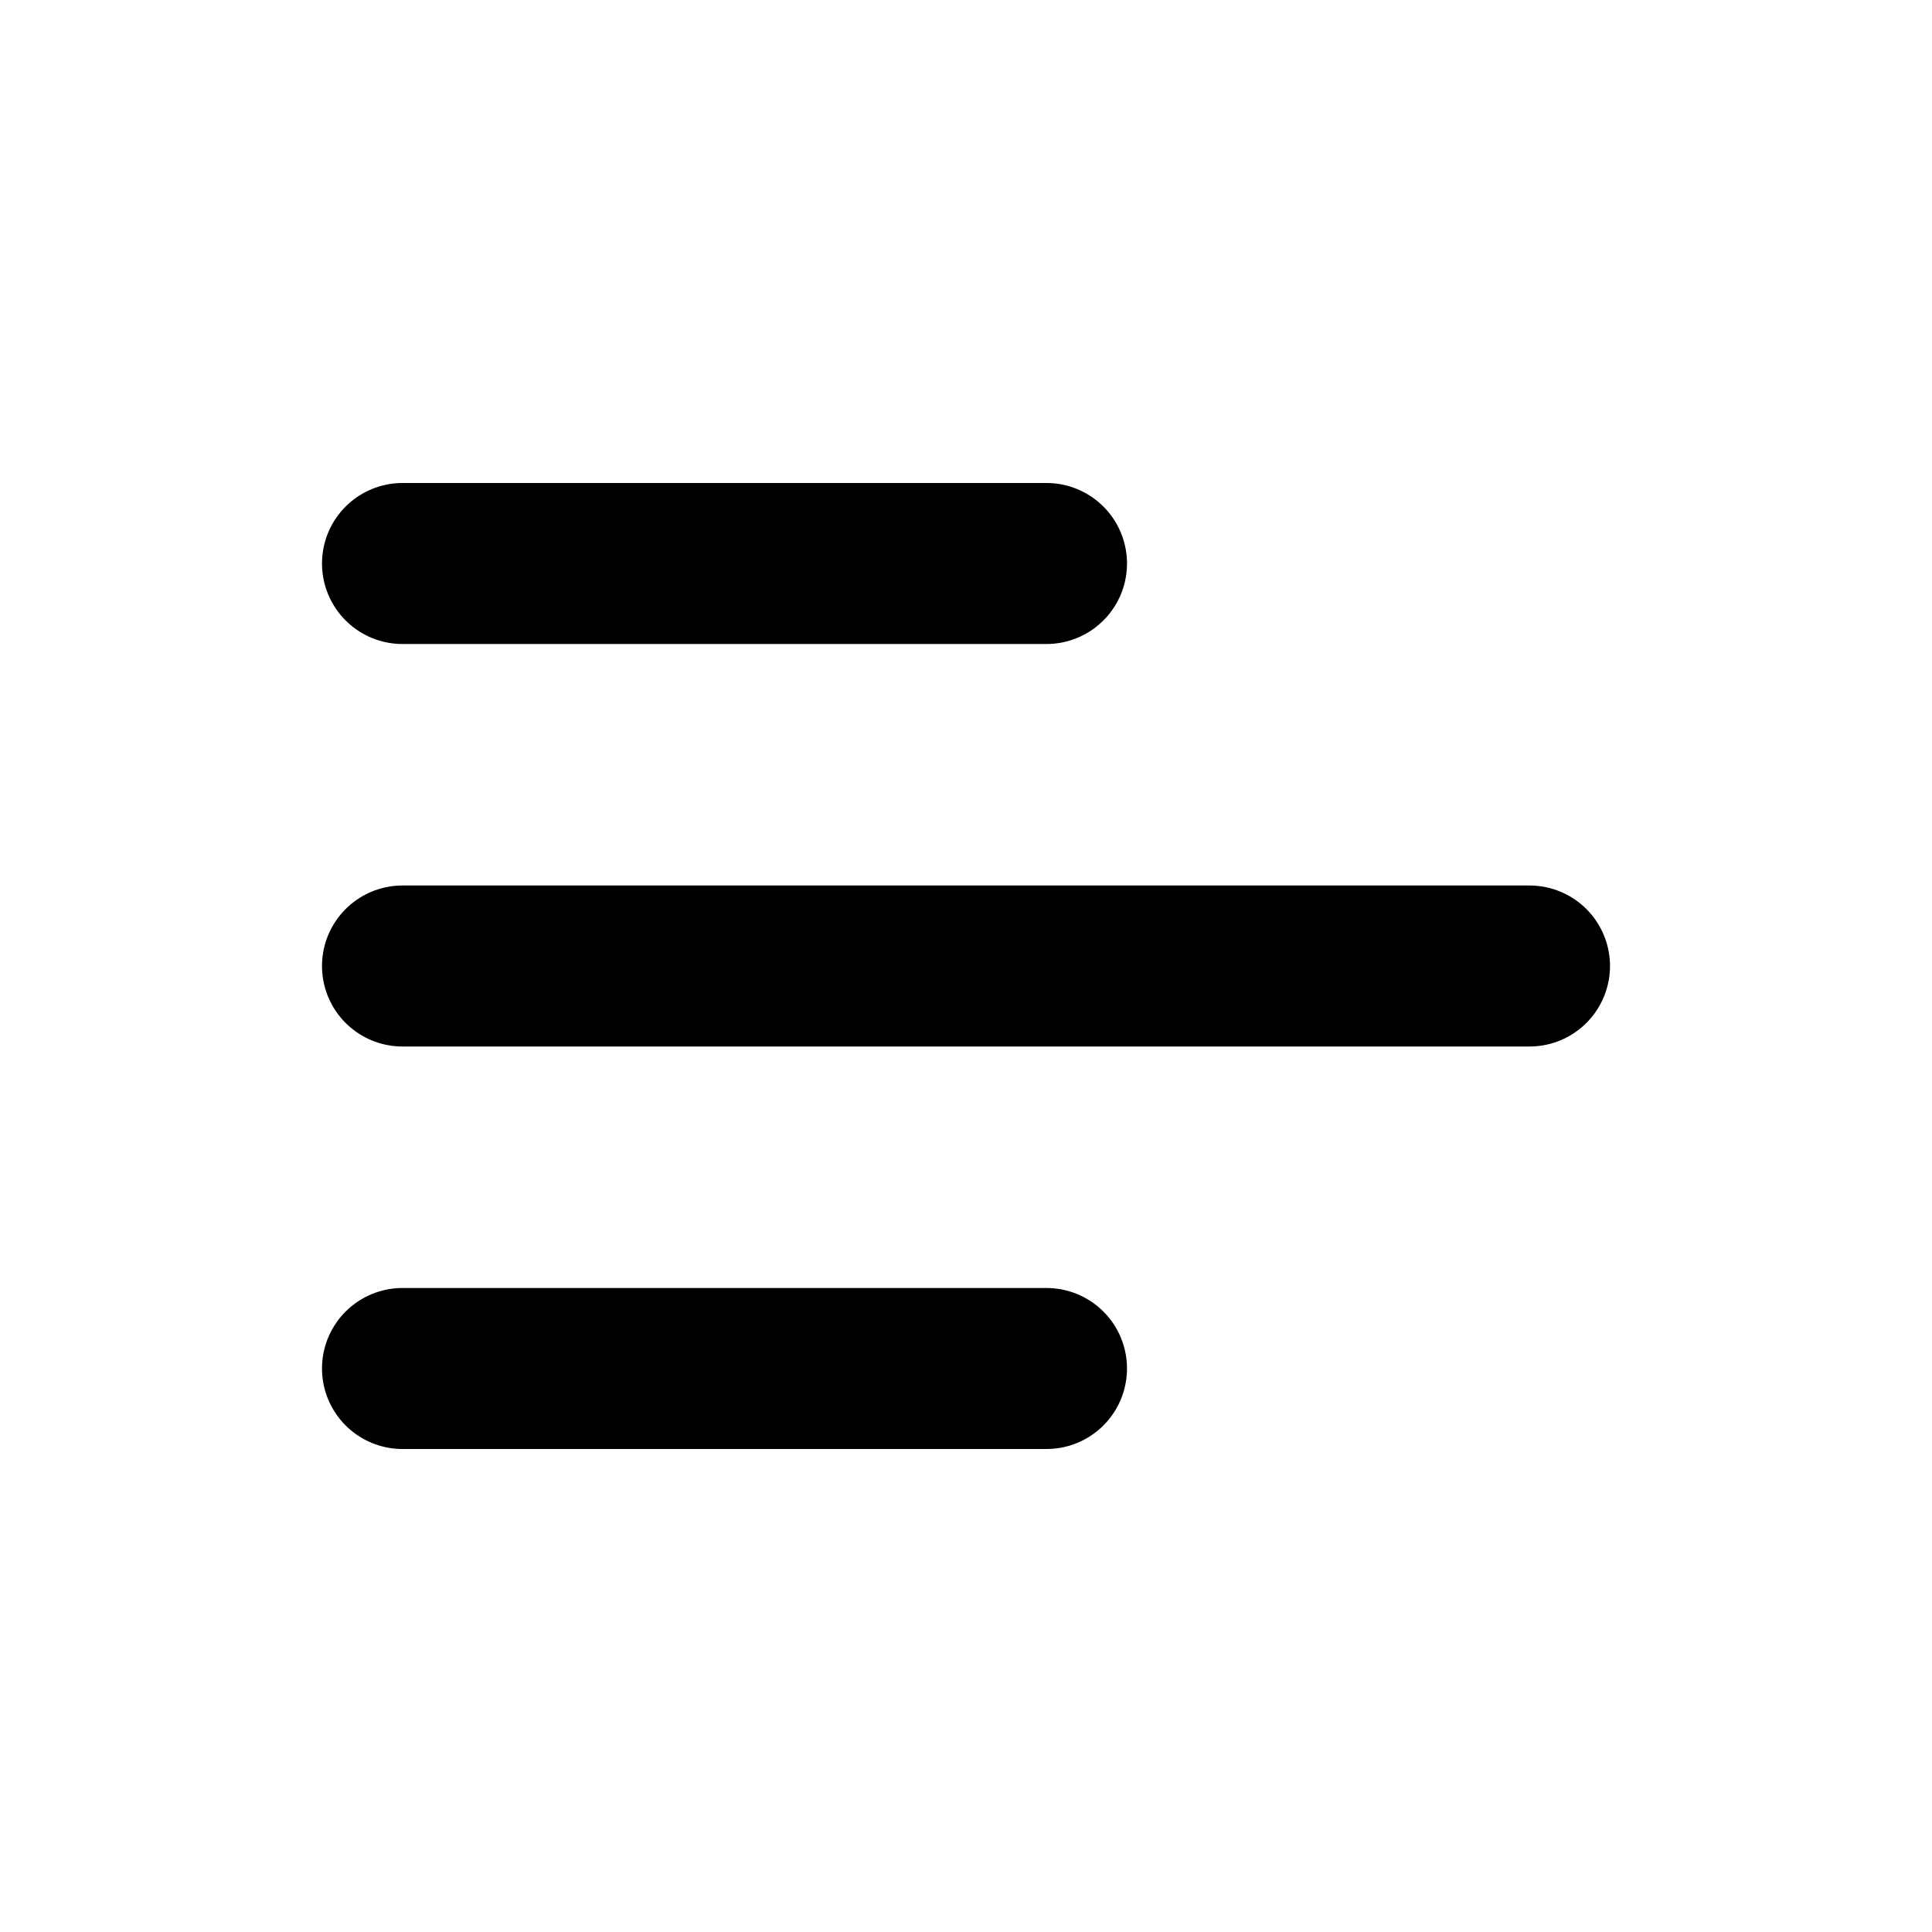
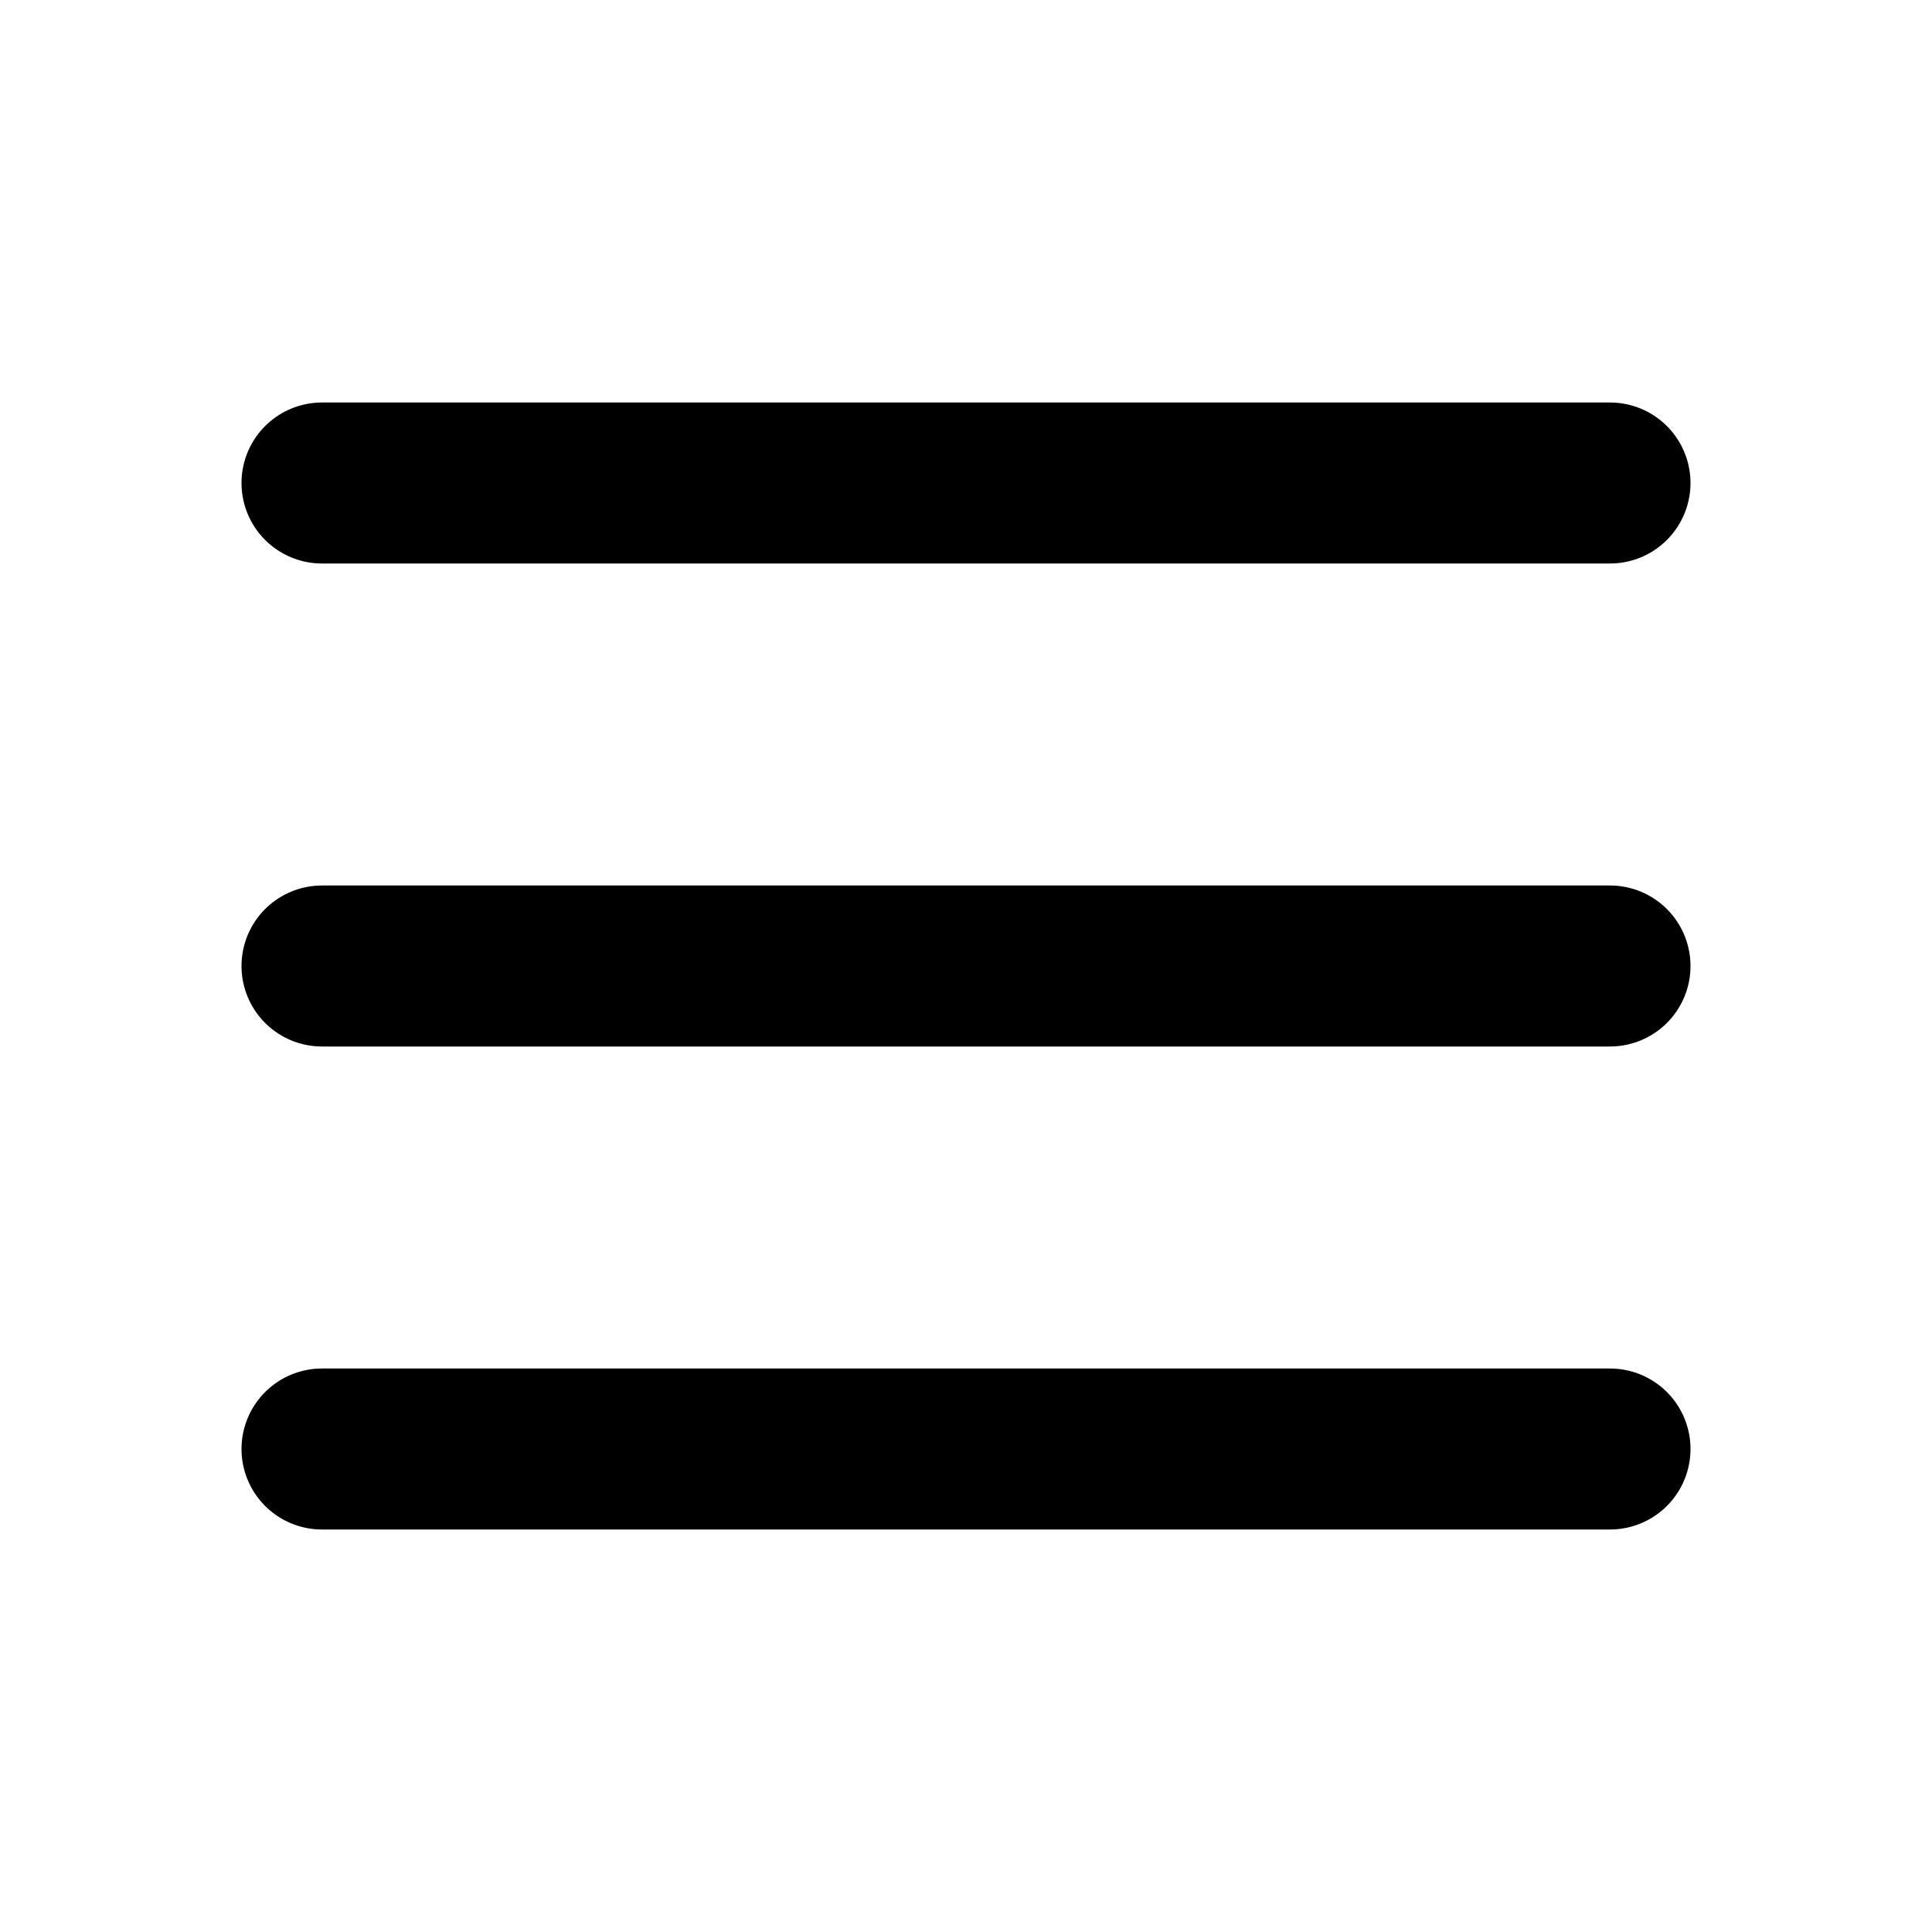
<svg xmlns="http://www.w3.org/2000/svg" width="800px" height="800px" viewBox="0 0 24 24" fill="none">
-   <g id="Menu / Menu_Alt_03">
-     <path id="Vector" d="M5 17H13M5 12H19M5 7H13" stroke="#000000" stroke-width="2" stroke-linecap="round" stroke-linejoin="round" />
-   </g>
+   <path d="M4 6H20M4 12H20M4 18H20" stroke="#000000" stroke-width="2" stroke-linecap="round" stroke-linejoin="round" />
</svg>
